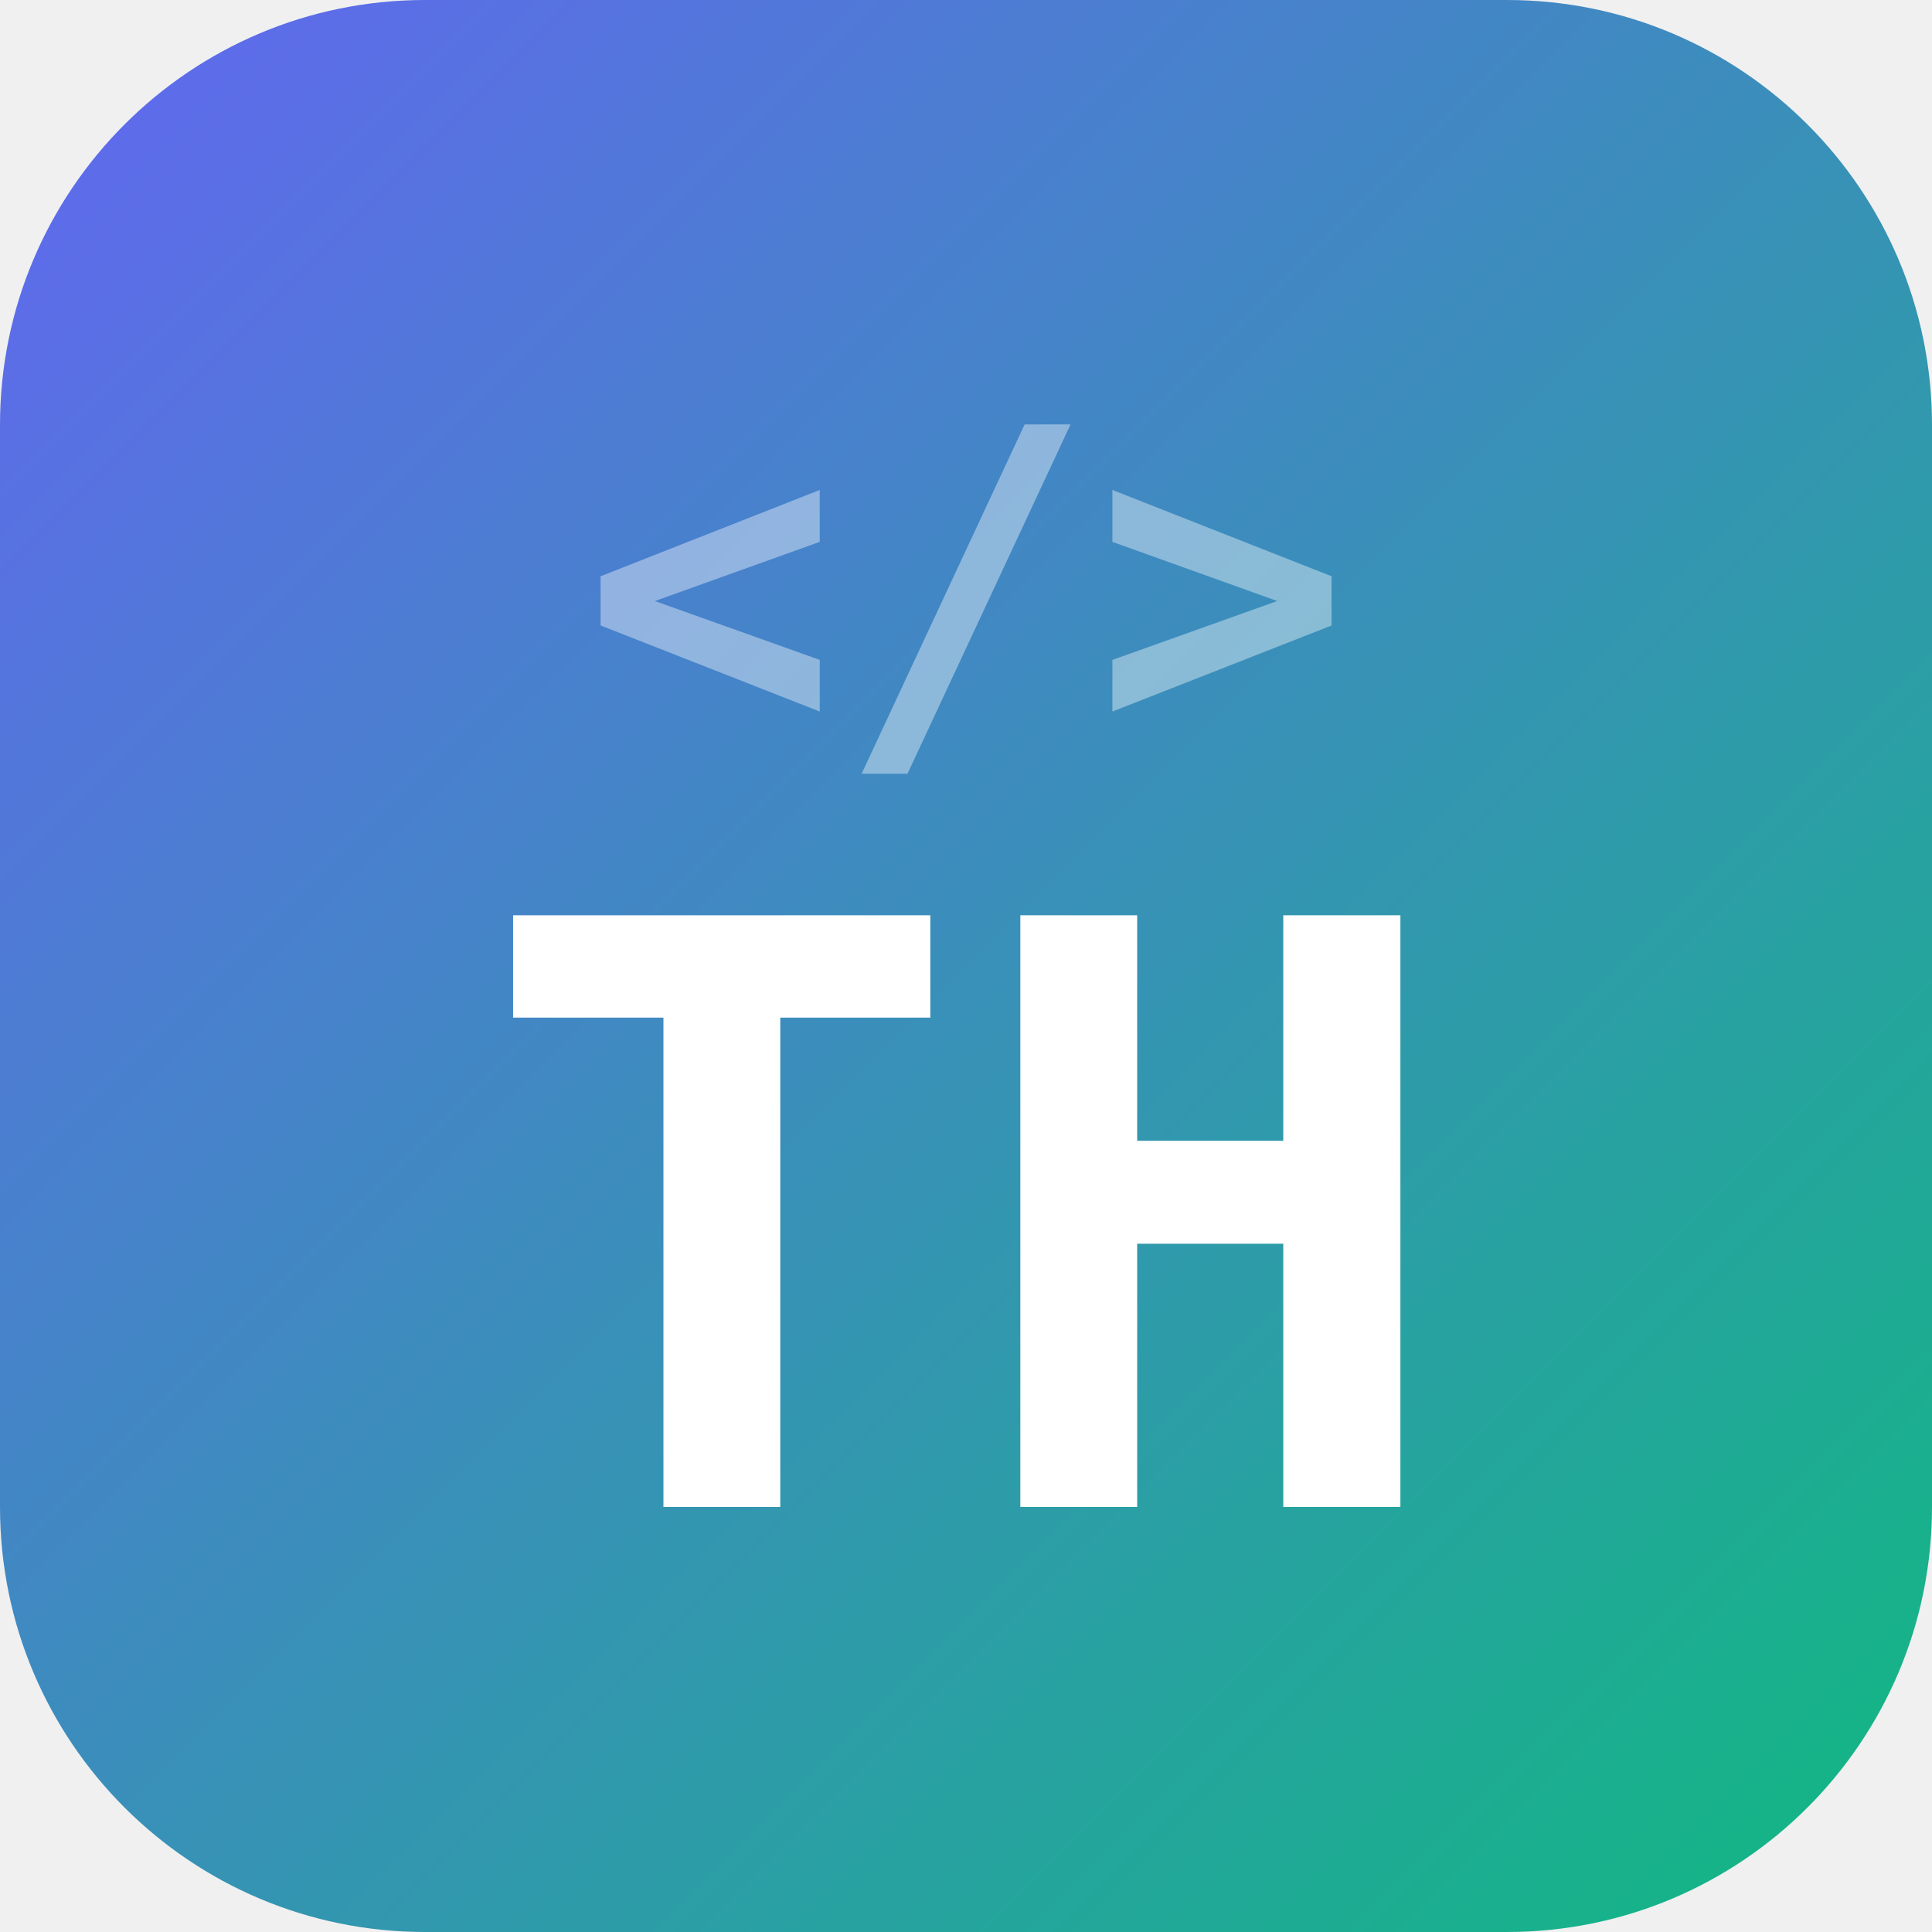
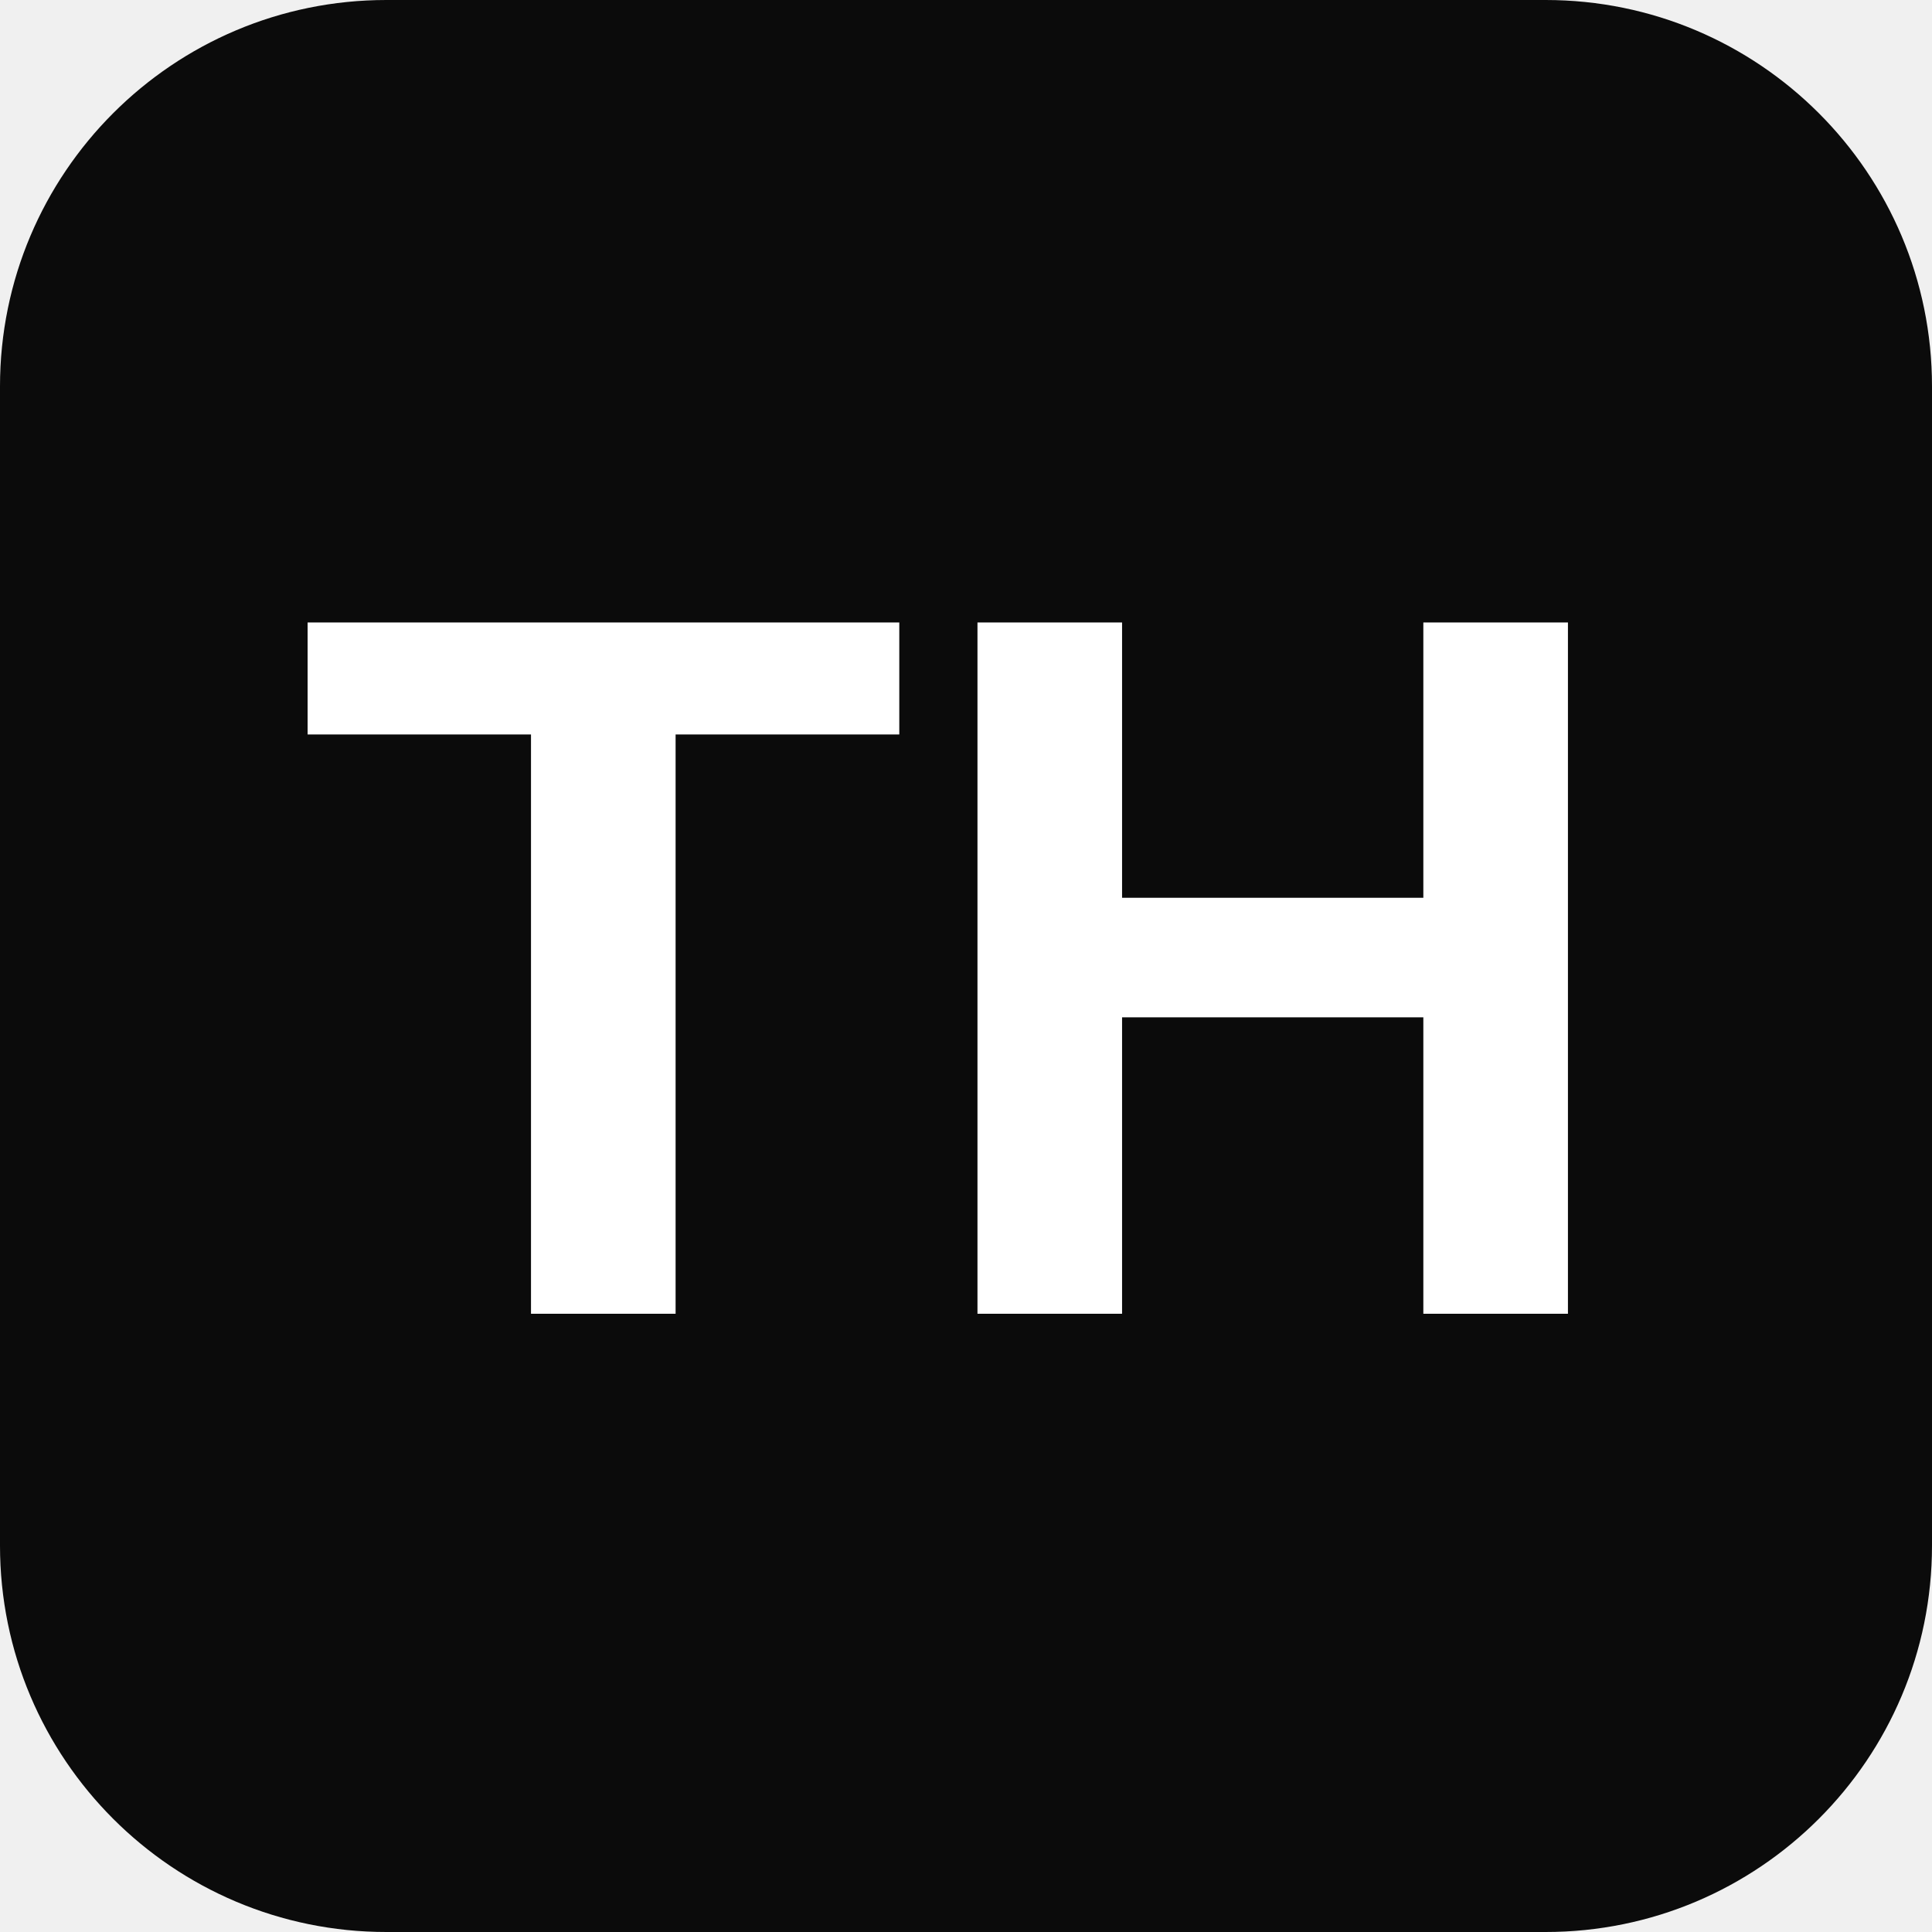
- <svg xmlns="http://www.w3.org/2000/svg" viewBox="0 0 100 100" fill="none">
-   <rect width="100" height="100" rx="22" fill="url(#bg)" />
-   <defs>
-     <linearGradient id="bg" x1="0" y1="0" x2="100" y2="100" gradientUnits="userSpaceOnUse">
-       <stop offset="0%" stop-color="#6366f1" />
-       <stop offset="100%" stop-color="#10b981" />
-     </linearGradient>
-   </defs>
-   <text x="50" y="38" font-family="monospace" font-size="22" font-weight="700" fill="rgba(255,255,255,0.4)" text-anchor="middle">&lt;/&gt;</text>
-   <text x="50" y="78" font-family="monospace" font-size="42" font-weight="900" fill="white" text-anchor="middle">TH</text>
+ <svg xmlns="http://www.w3.org/2000/svg" viewBox="0 0 100 100">
+   <rect width="100" height="100" rx="20" fill="#0b0b0b" />
+   <text x="50" y="68" font-family="Arial,sans-serif" font-weight="700" font-size="52" fill="#fff" text-anchor="middle">TH</text>
</svg>
